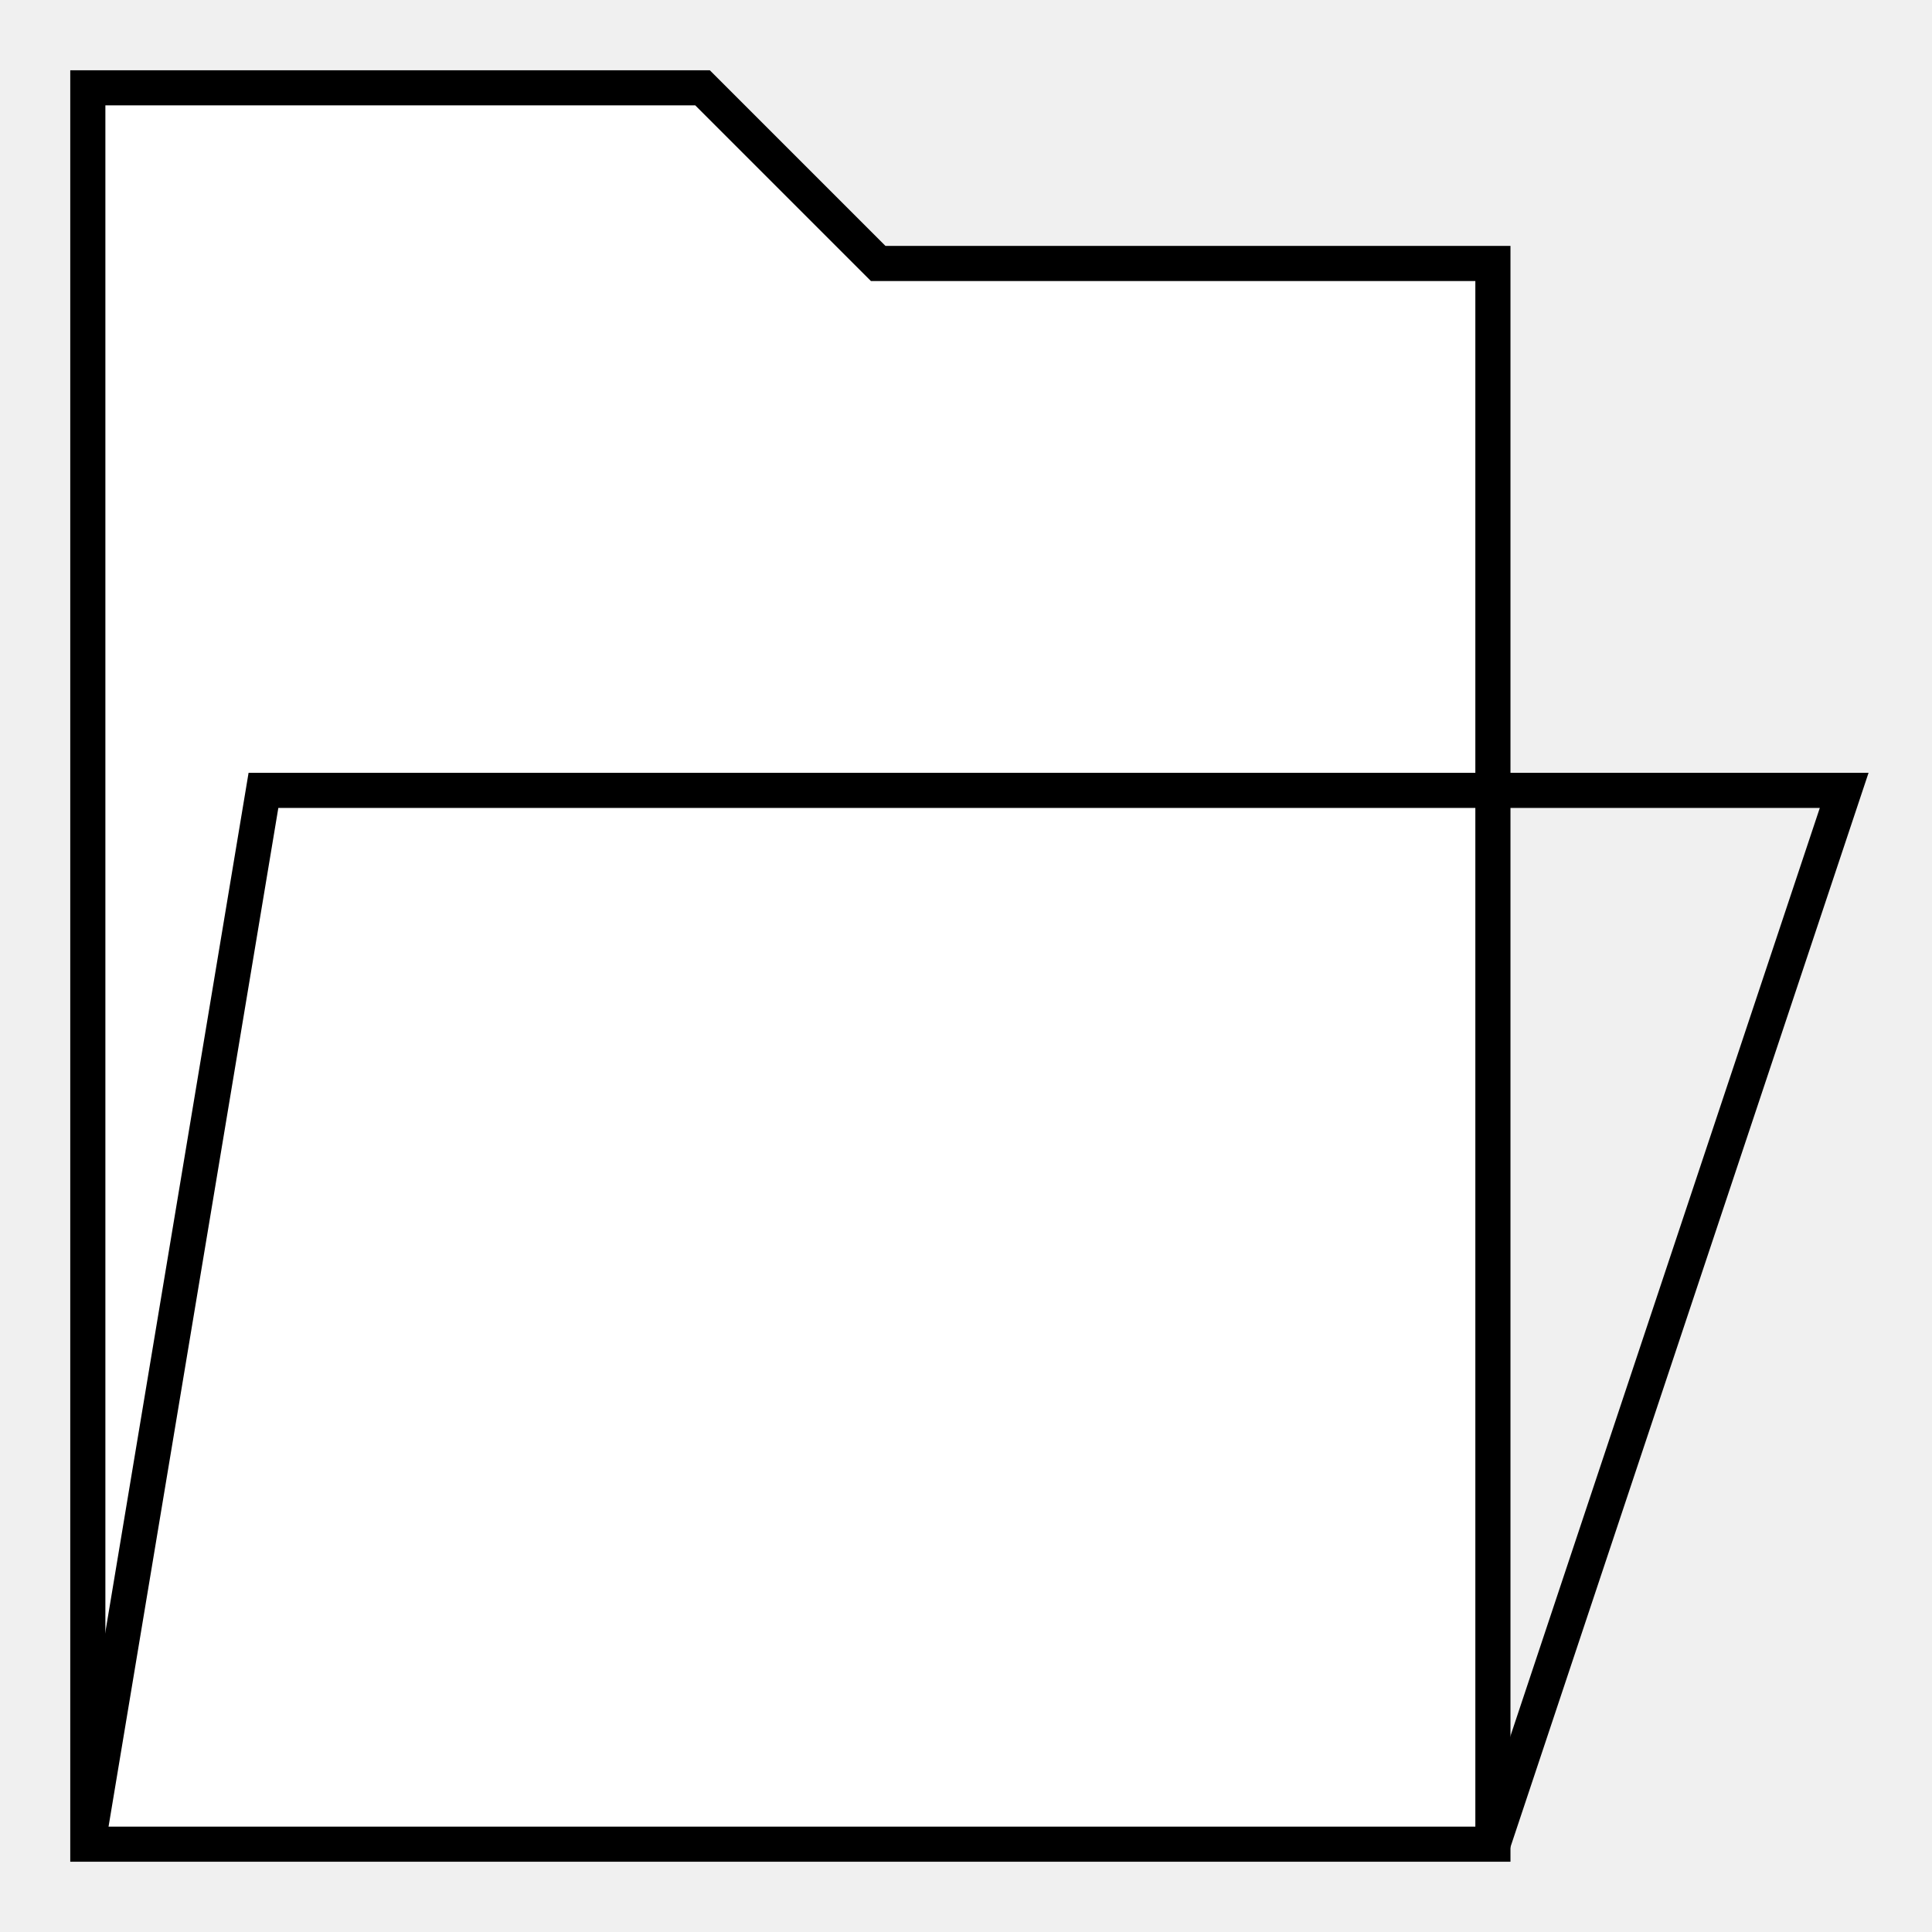
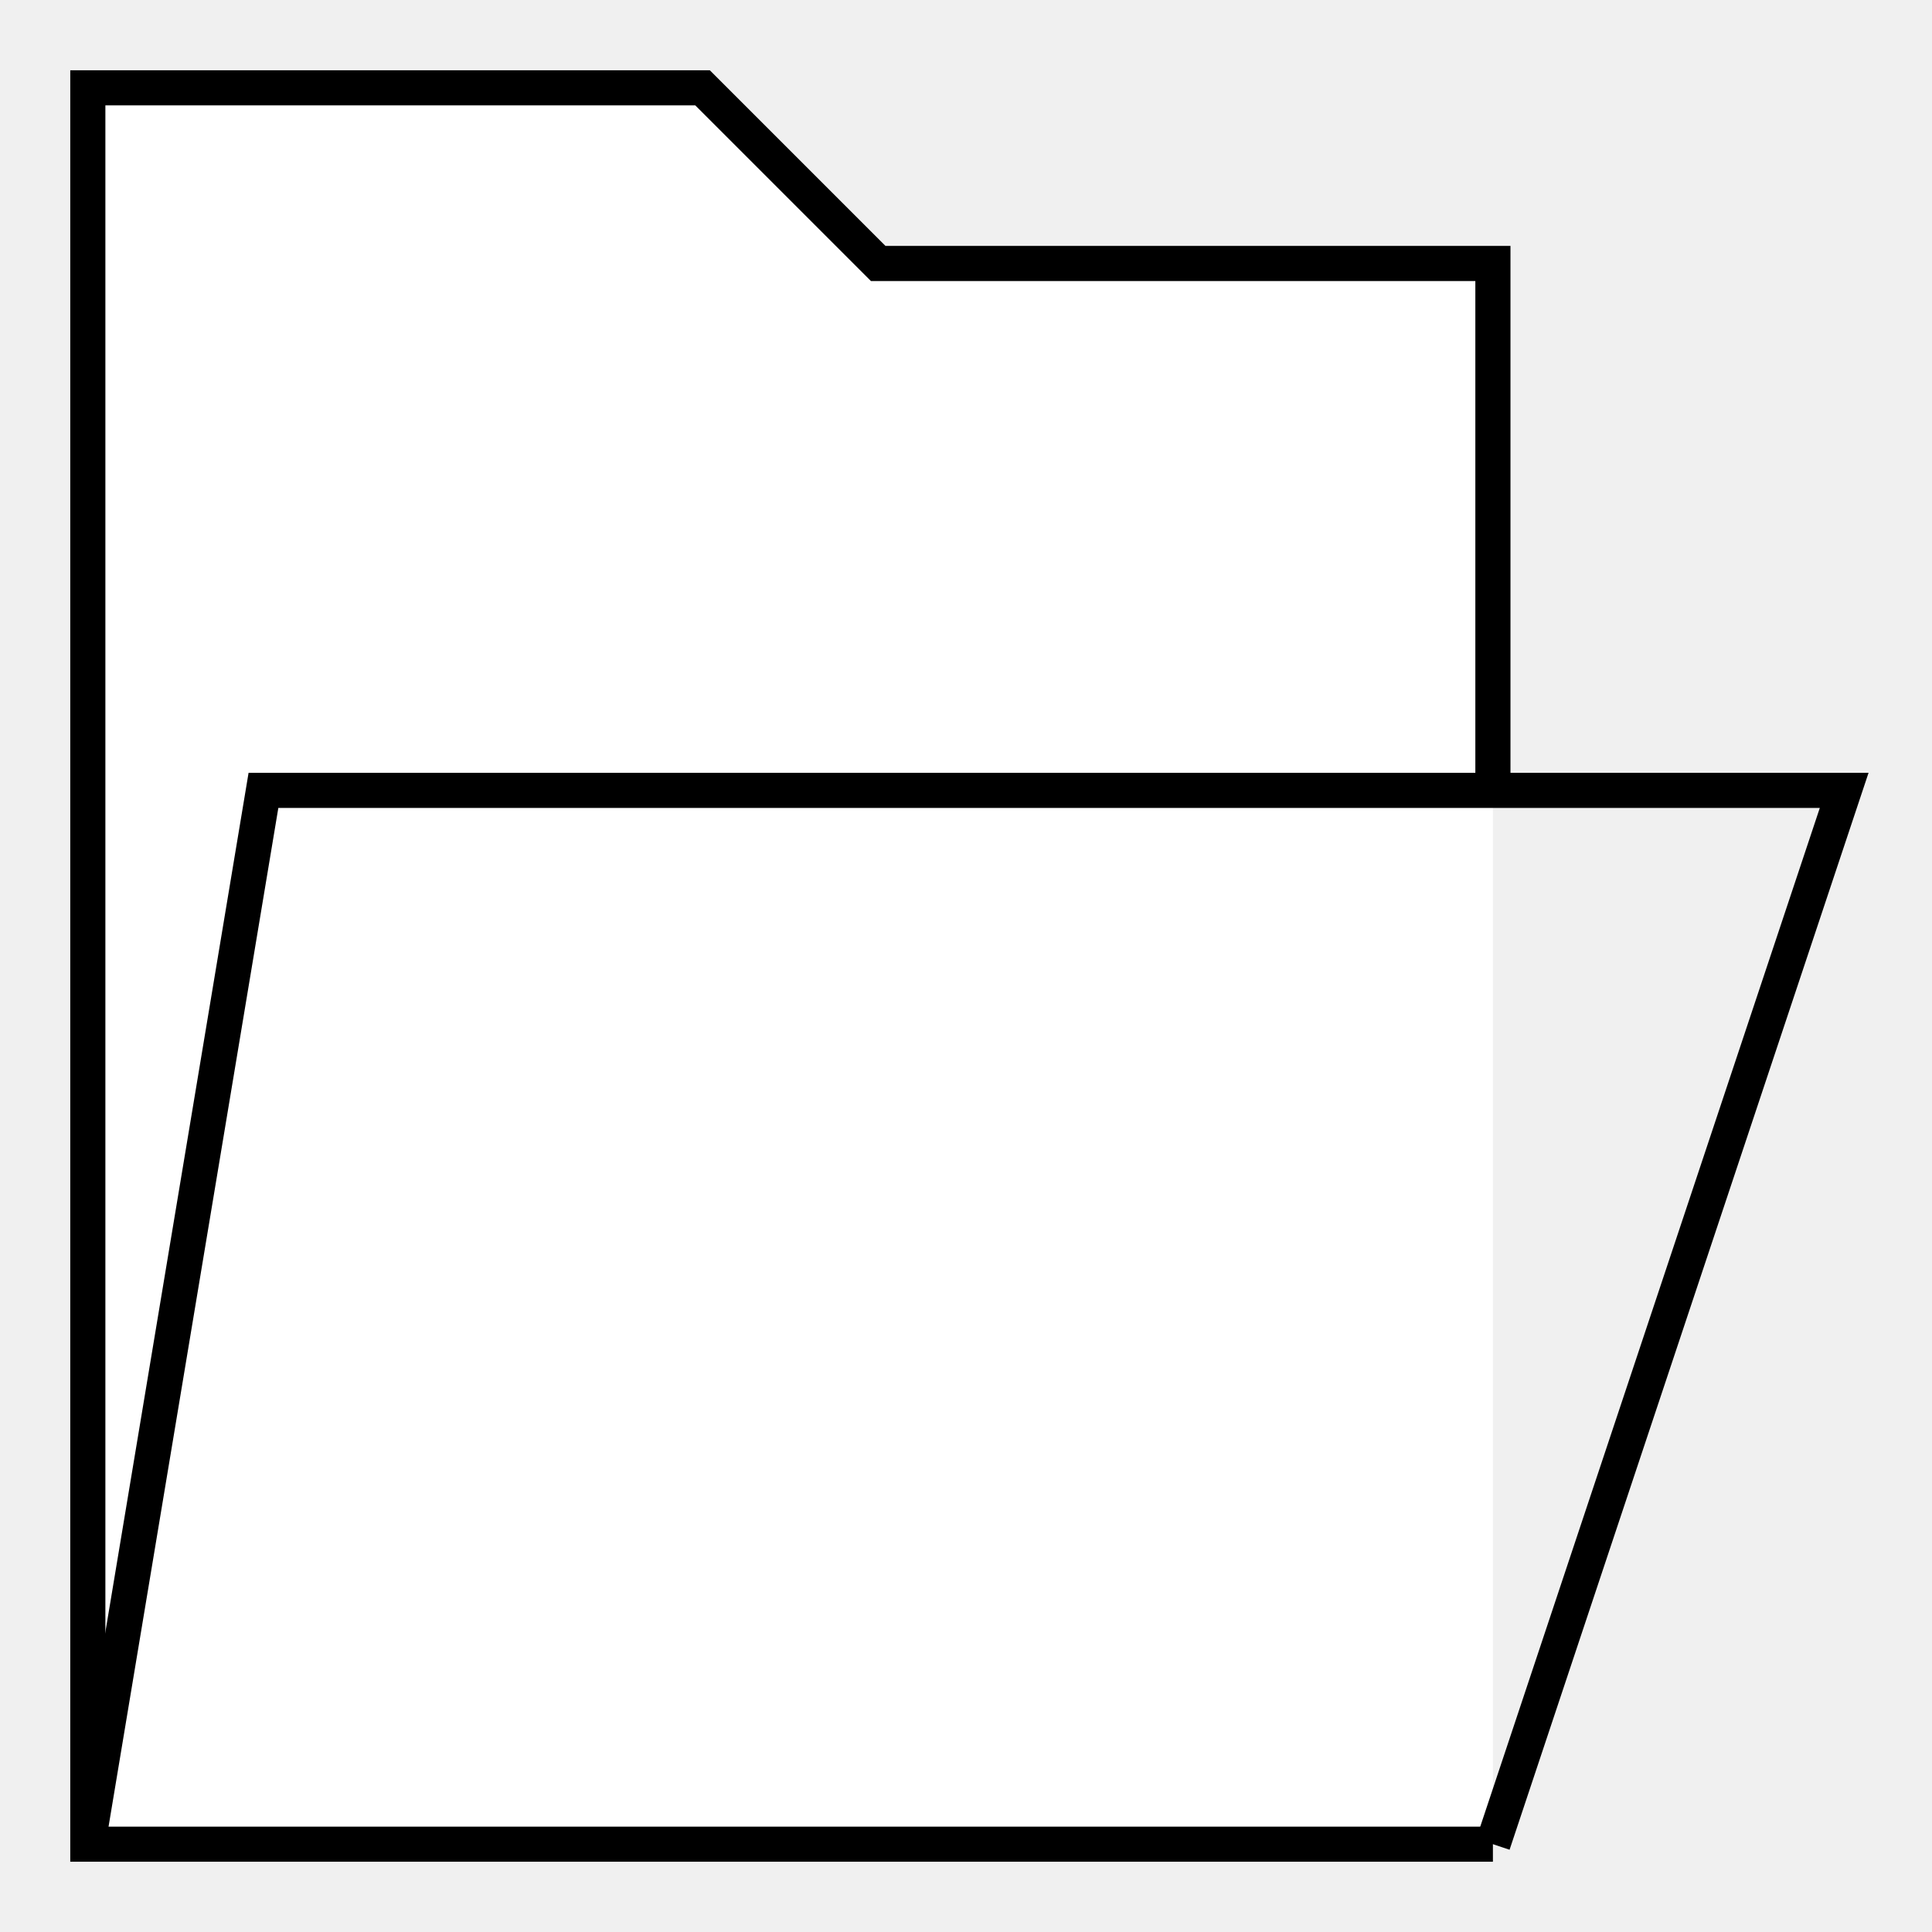
<svg xmlns="http://www.w3.org/2000/svg" viewBox="0 0 110 110">
-   <path d="M5 15 L5 5 L40 5 L50 15 L85 15 L85 105 L5 105 Z" fill="white" stroke="black" stroke-width="2" />
+   <path d="M85 105 L5 105 L5 5 L40 5 L50 15 L85 15 L85 45" fill="white" stroke="black" stroke-width="2" />
  <path d="M5 105 L15 45 L105 45 L85 105" fill="none" stroke="black" stroke-width="2" />
</svg>
